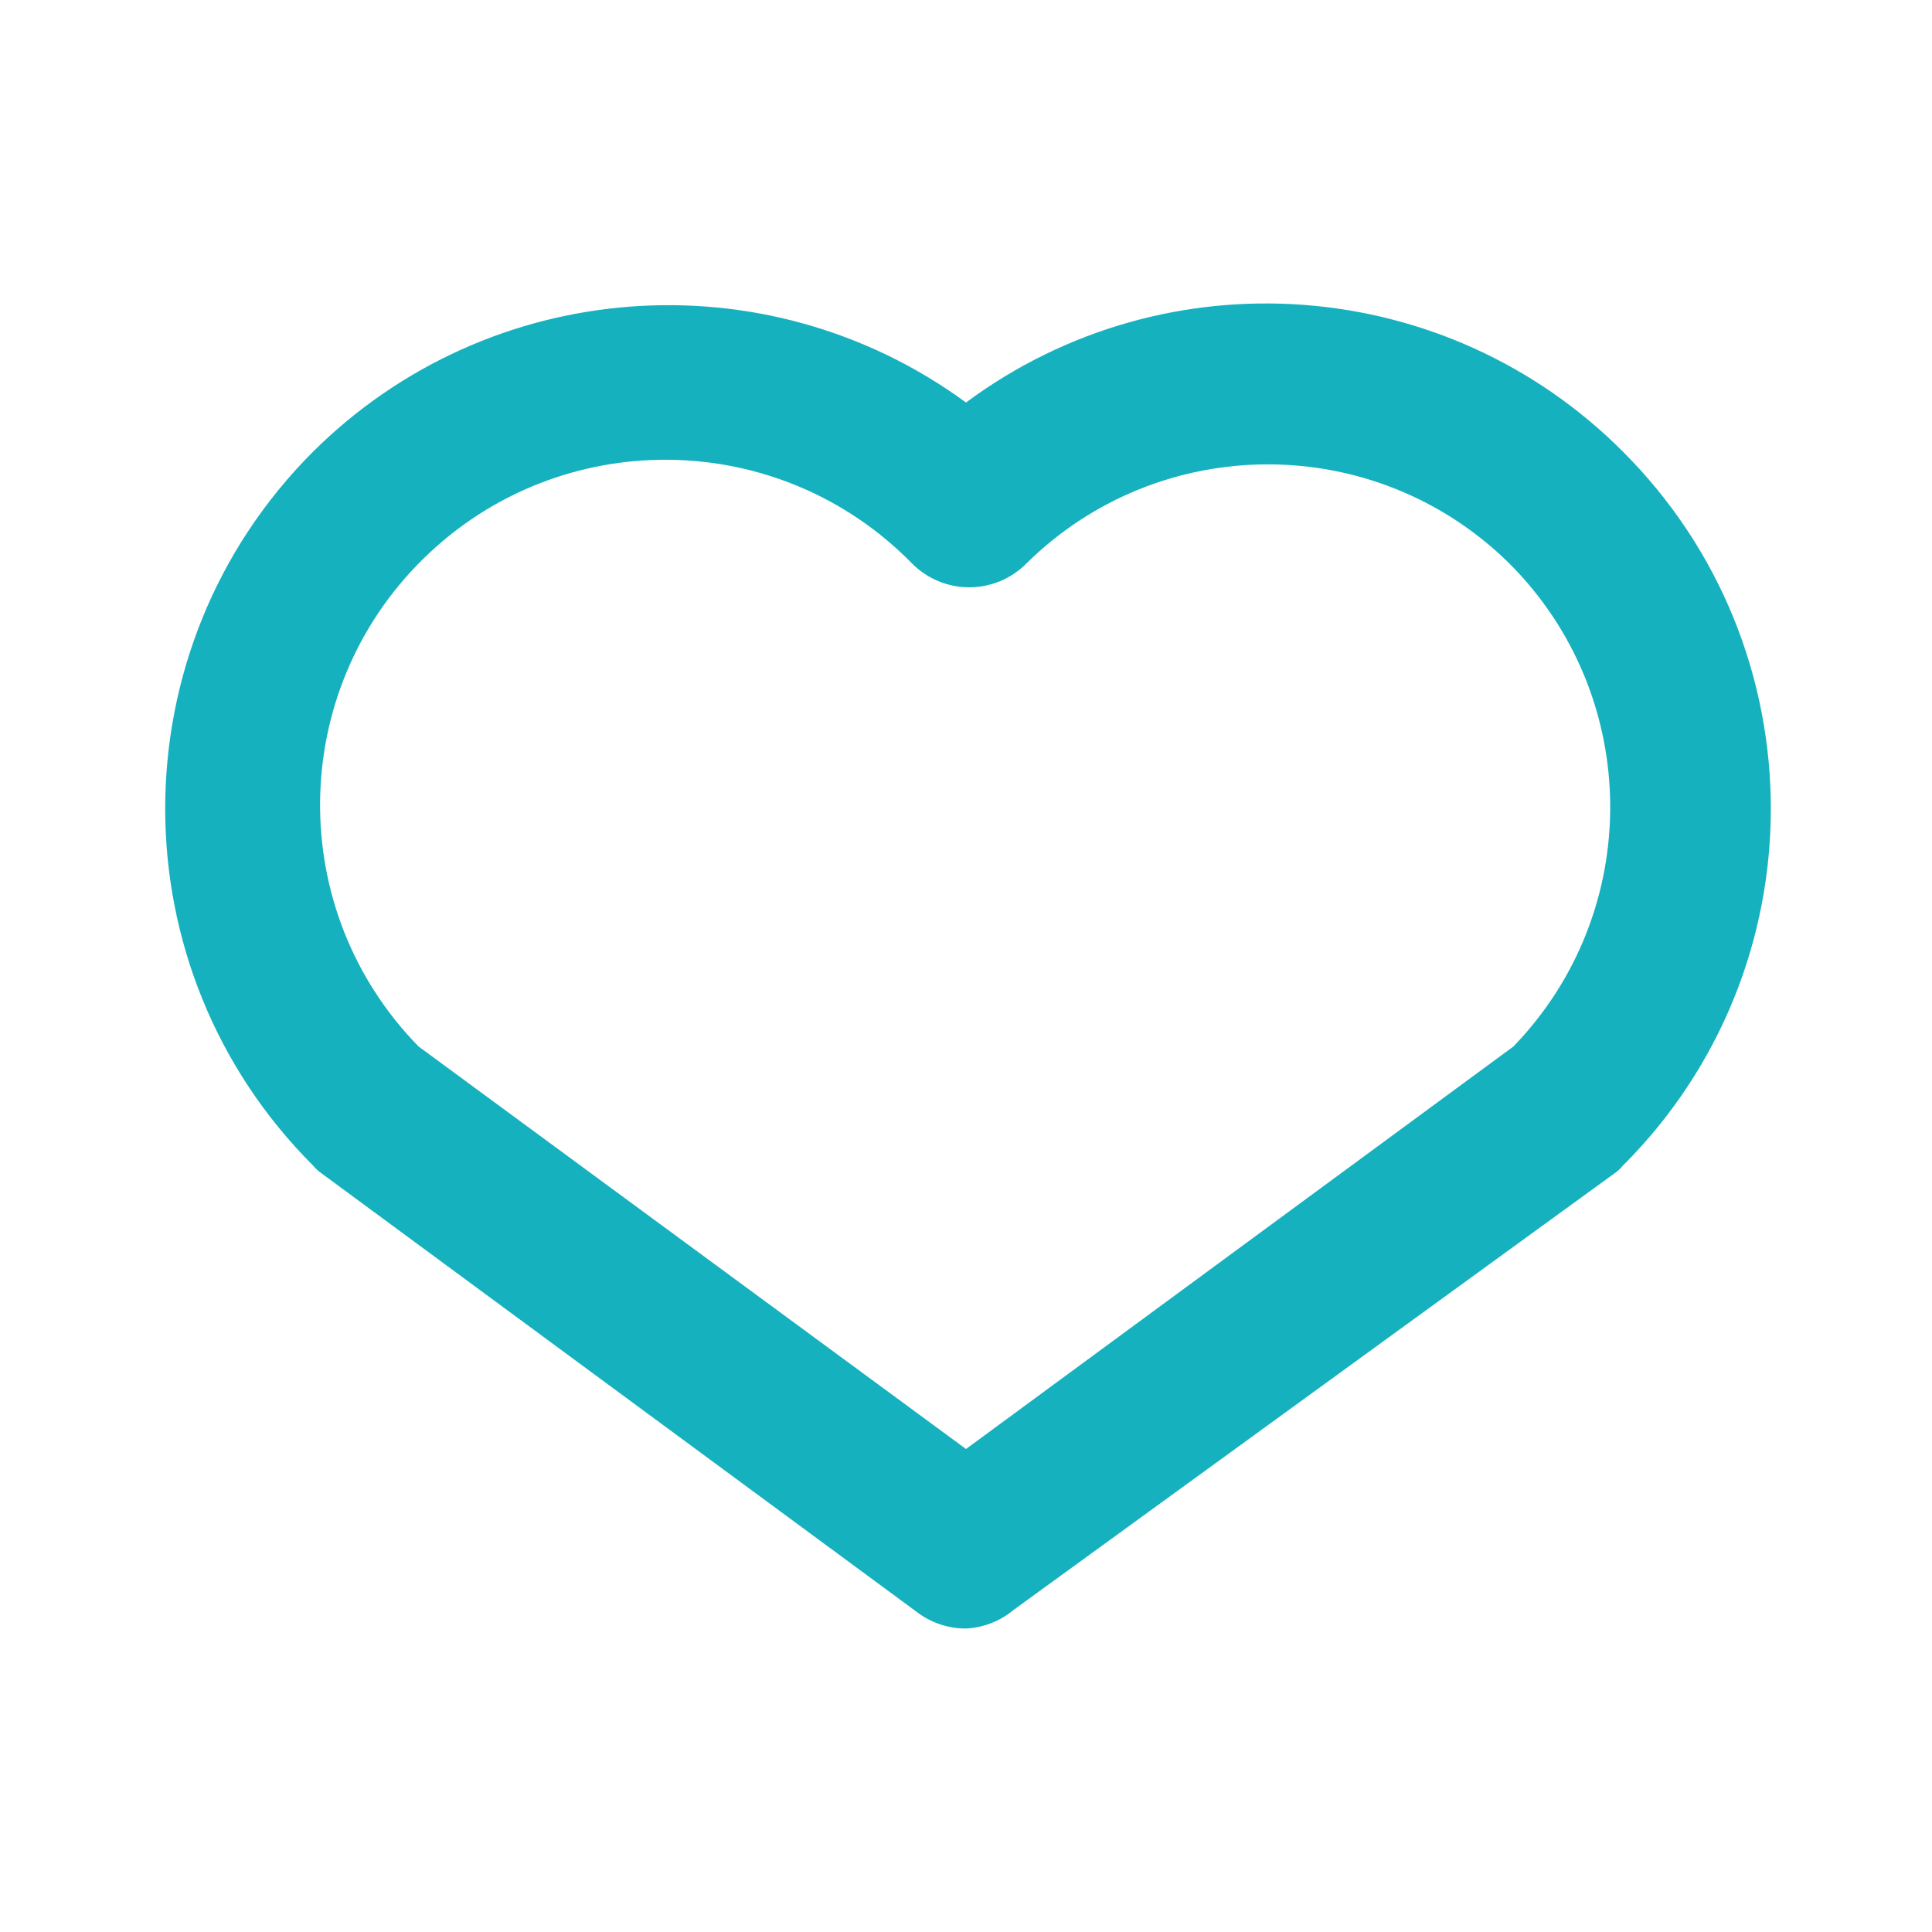
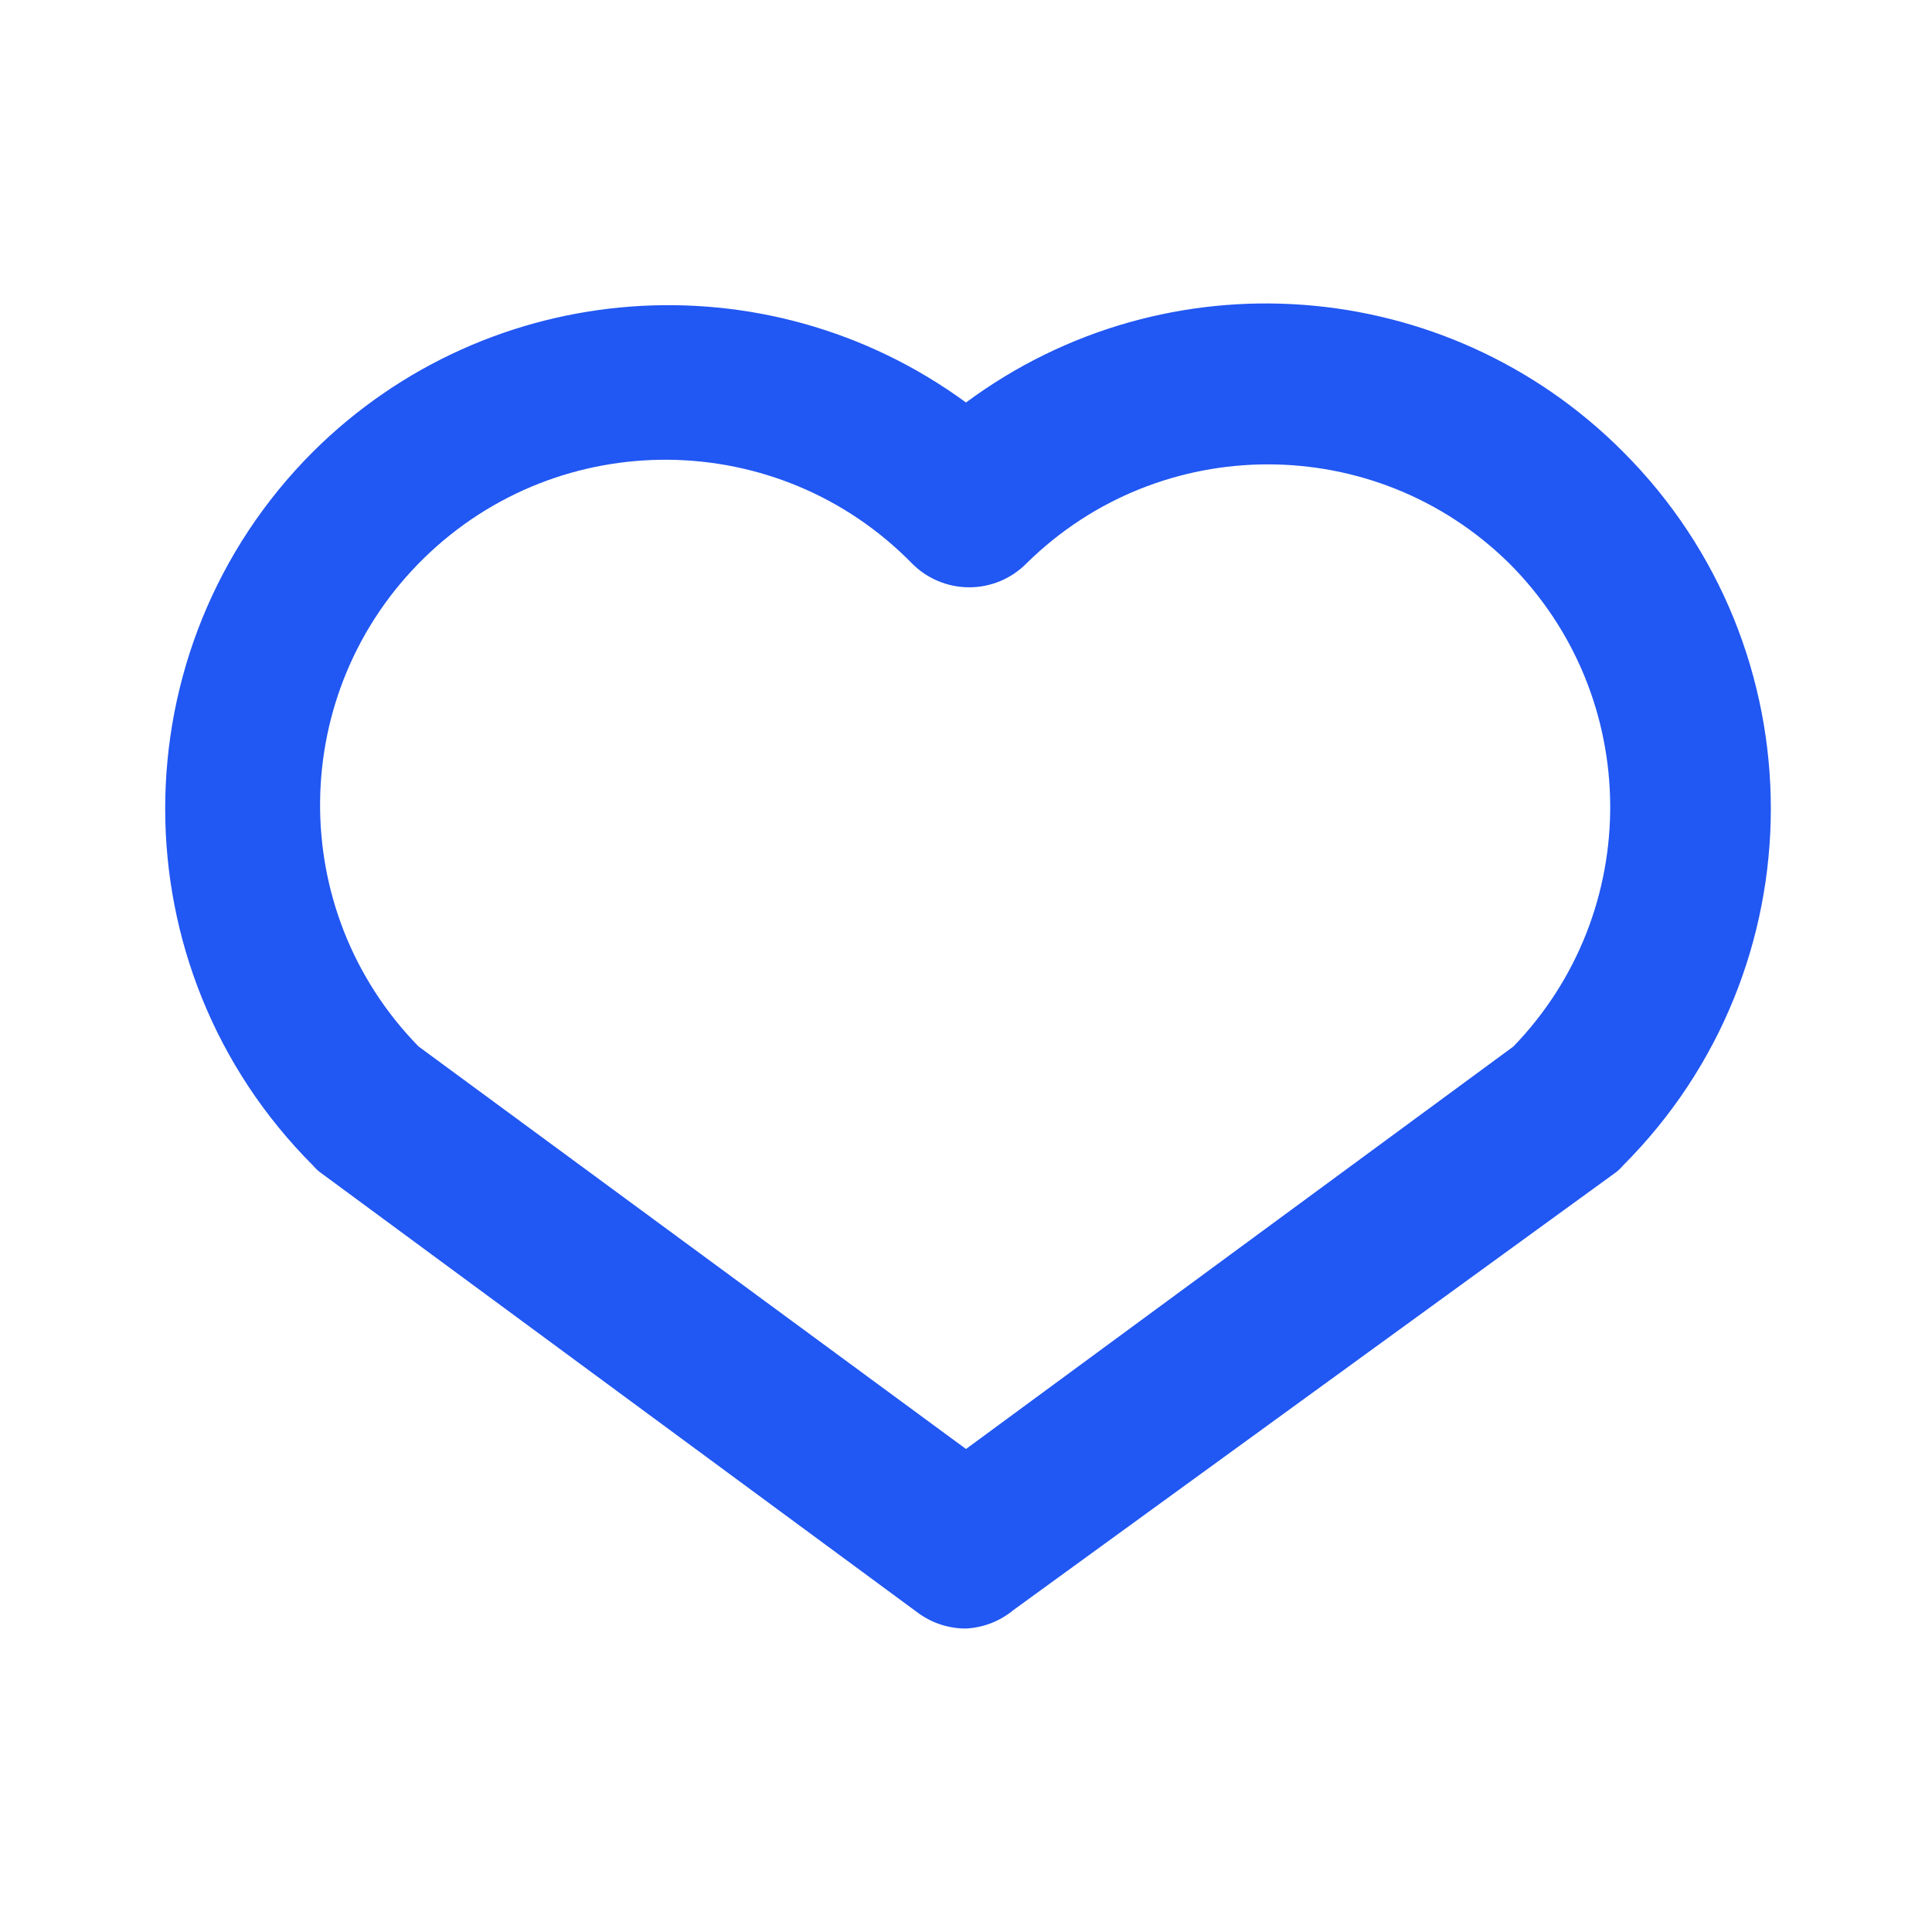
<svg xmlns="http://www.w3.org/2000/svg" viewBox="0 0 24 24" id="Heart">
-   <path d="M12,20.23a1,1,0,0,1-.59-.19L4,14.58a.52.52,0,0,1-.11-.1,6.27,6.27,0,0,1,0-8.87A6.26,6.26,0,0,1,12,5a6.26,6.26,0,0,1,8.16.61h0a6.27,6.27,0,0,1,0,8.87.52.52,0,0,1-.11.1L12.59,20A1,1,0,0,1,12,20.23ZM5.2,13,12,18l6.8-5a4.28,4.28,0,0,0-.05-6h0a4.27,4.27,0,0,0-6,0,1,1,0,0,1-1.42,0A4.27,4.27,0,0,0,5.2,13Z" fill="#16b1bf" class="color000000 svgShape" />
+   <path d="M12,20.23a1,1,0,0,1-.59-.19L4,14.58a.52.52,0,0,1-.11-.1,6.27,6.27,0,0,1,0-8.87A6.26,6.26,0,0,1,12,5a6.26,6.26,0,0,1,8.16.61h0a6.27,6.27,0,0,1,0,8.87.52.52,0,0,1-.11.1L12.59,20A1,1,0,0,1,12,20.23ZM5.2,13,12,18l6.8-5a4.28,4.28,0,0,0-.05-6h0a4.27,4.27,0,0,0-6,0,1,1,0,0,1-1.42,0A4.27,4.27,0,0,0,5.2,13Z" fill="#2157f2" class="color000000 svgShape" />
</svg>
